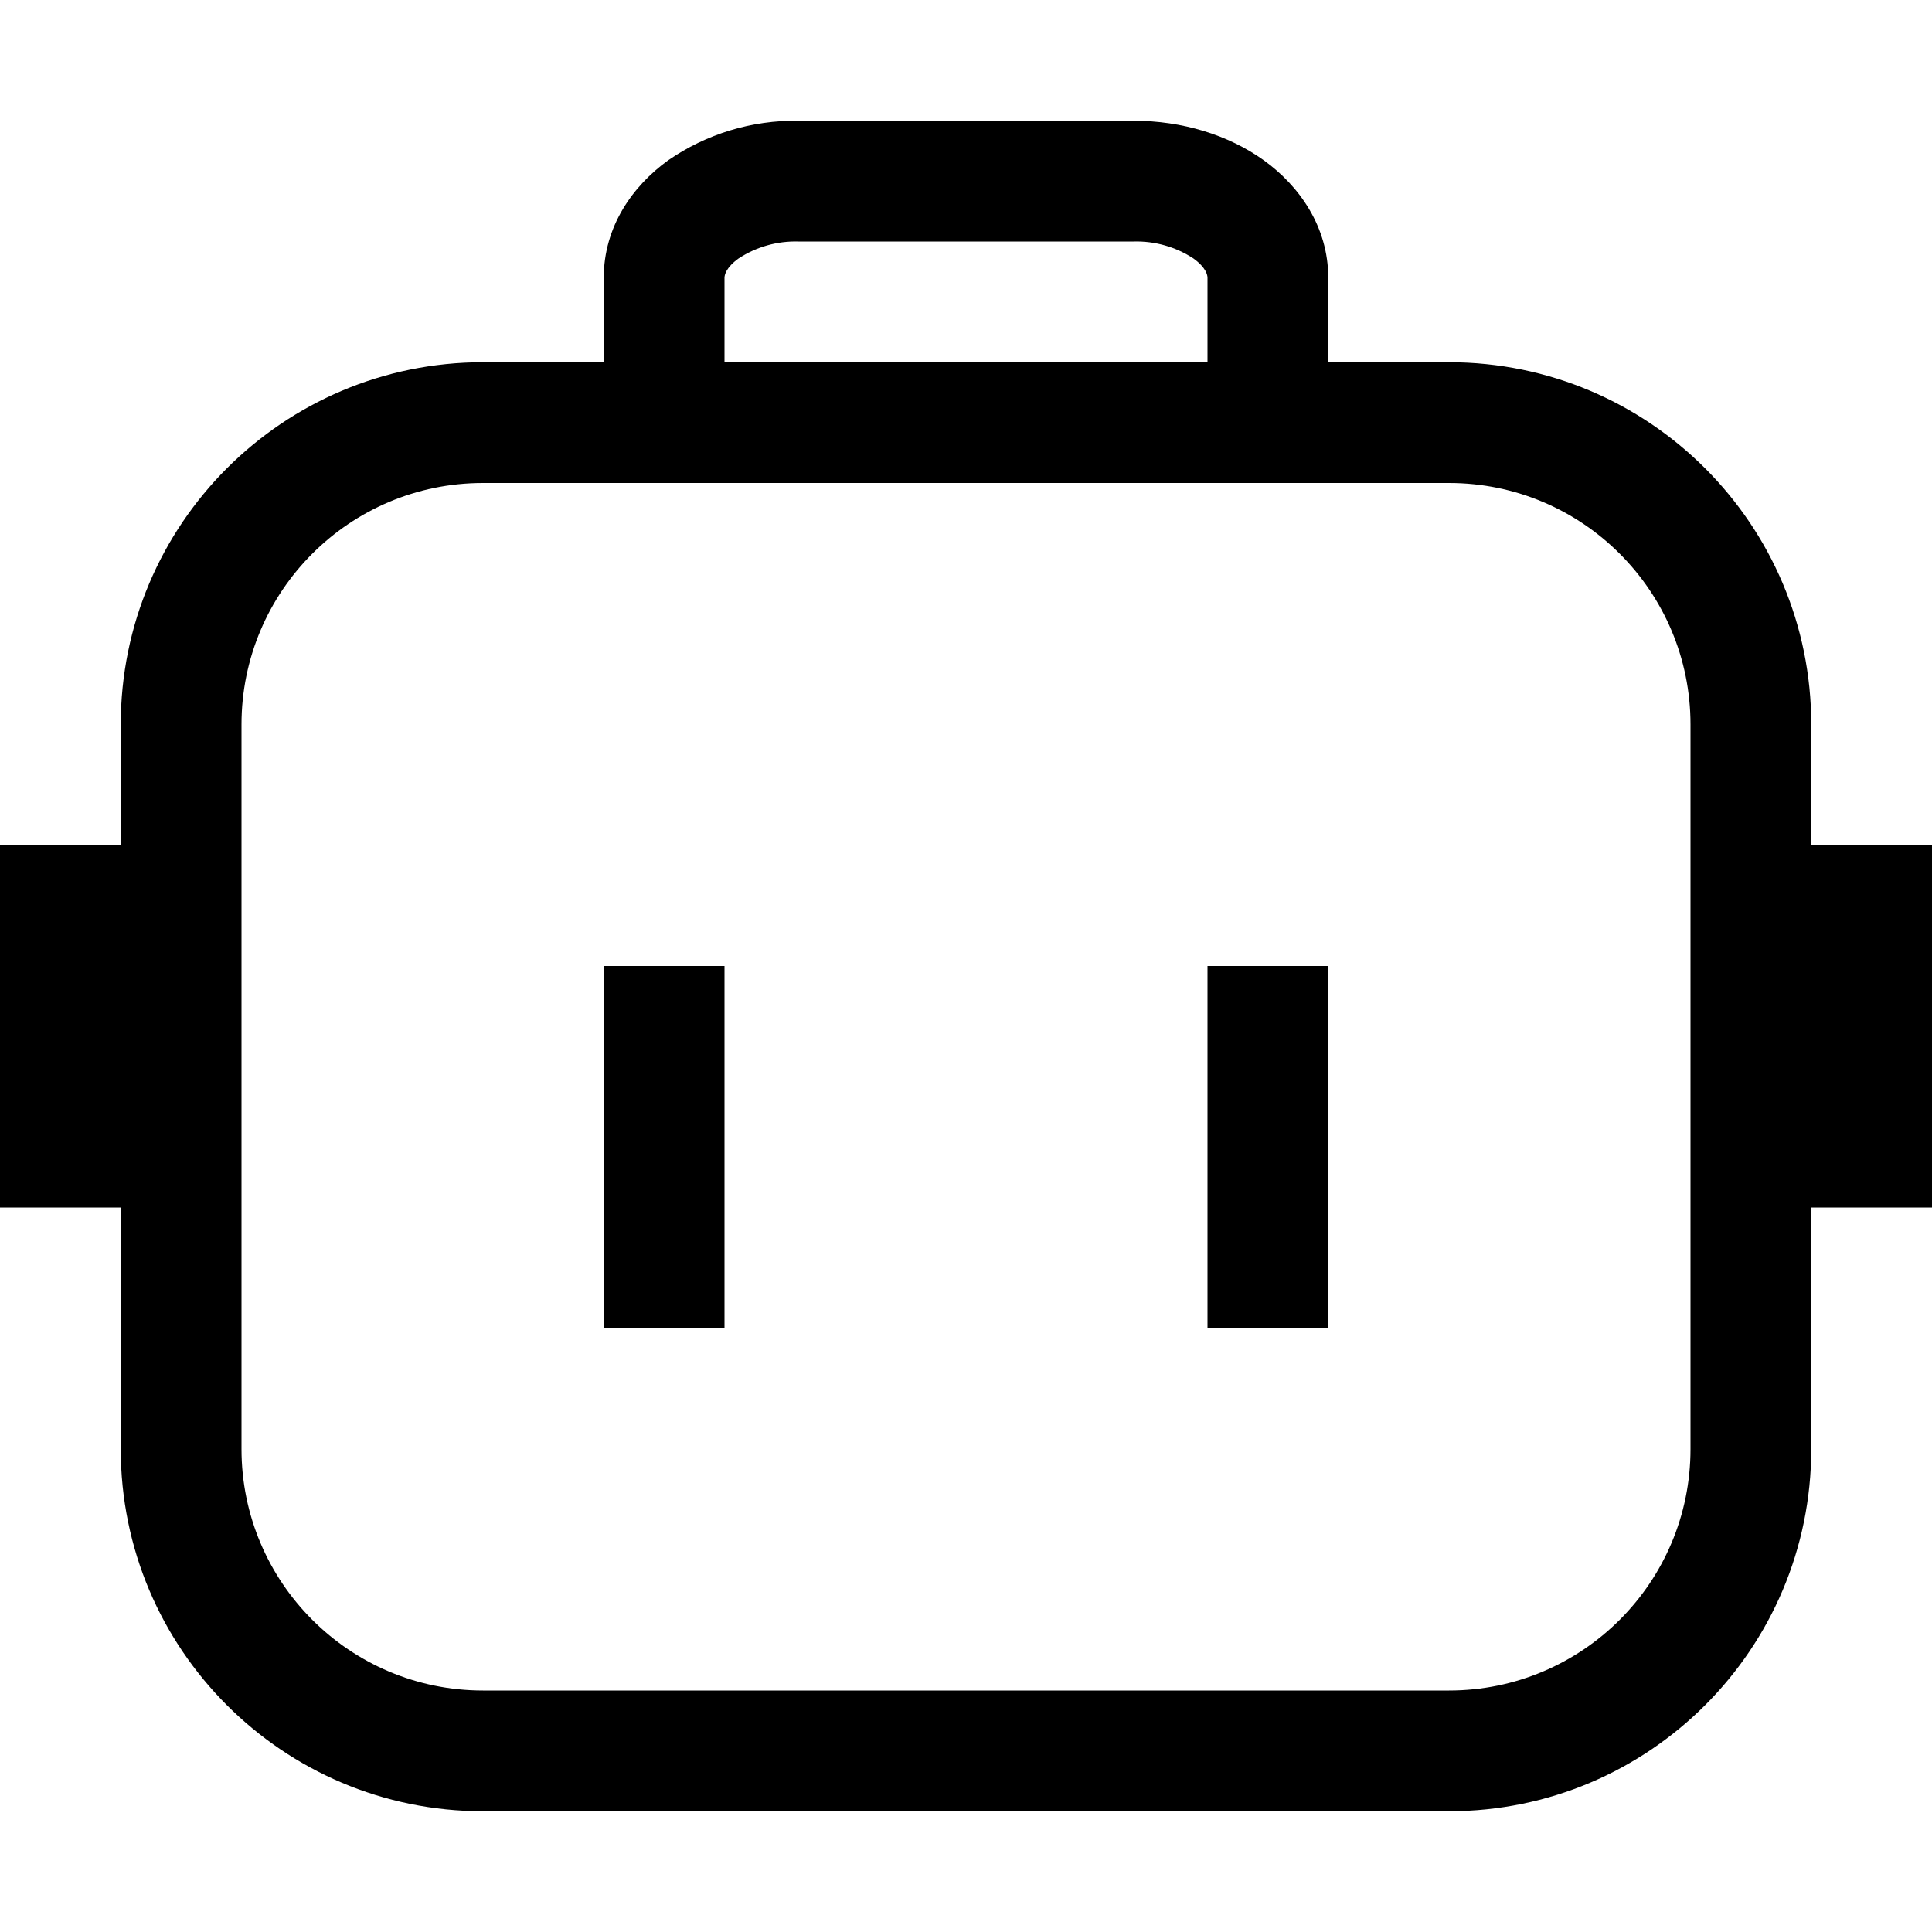
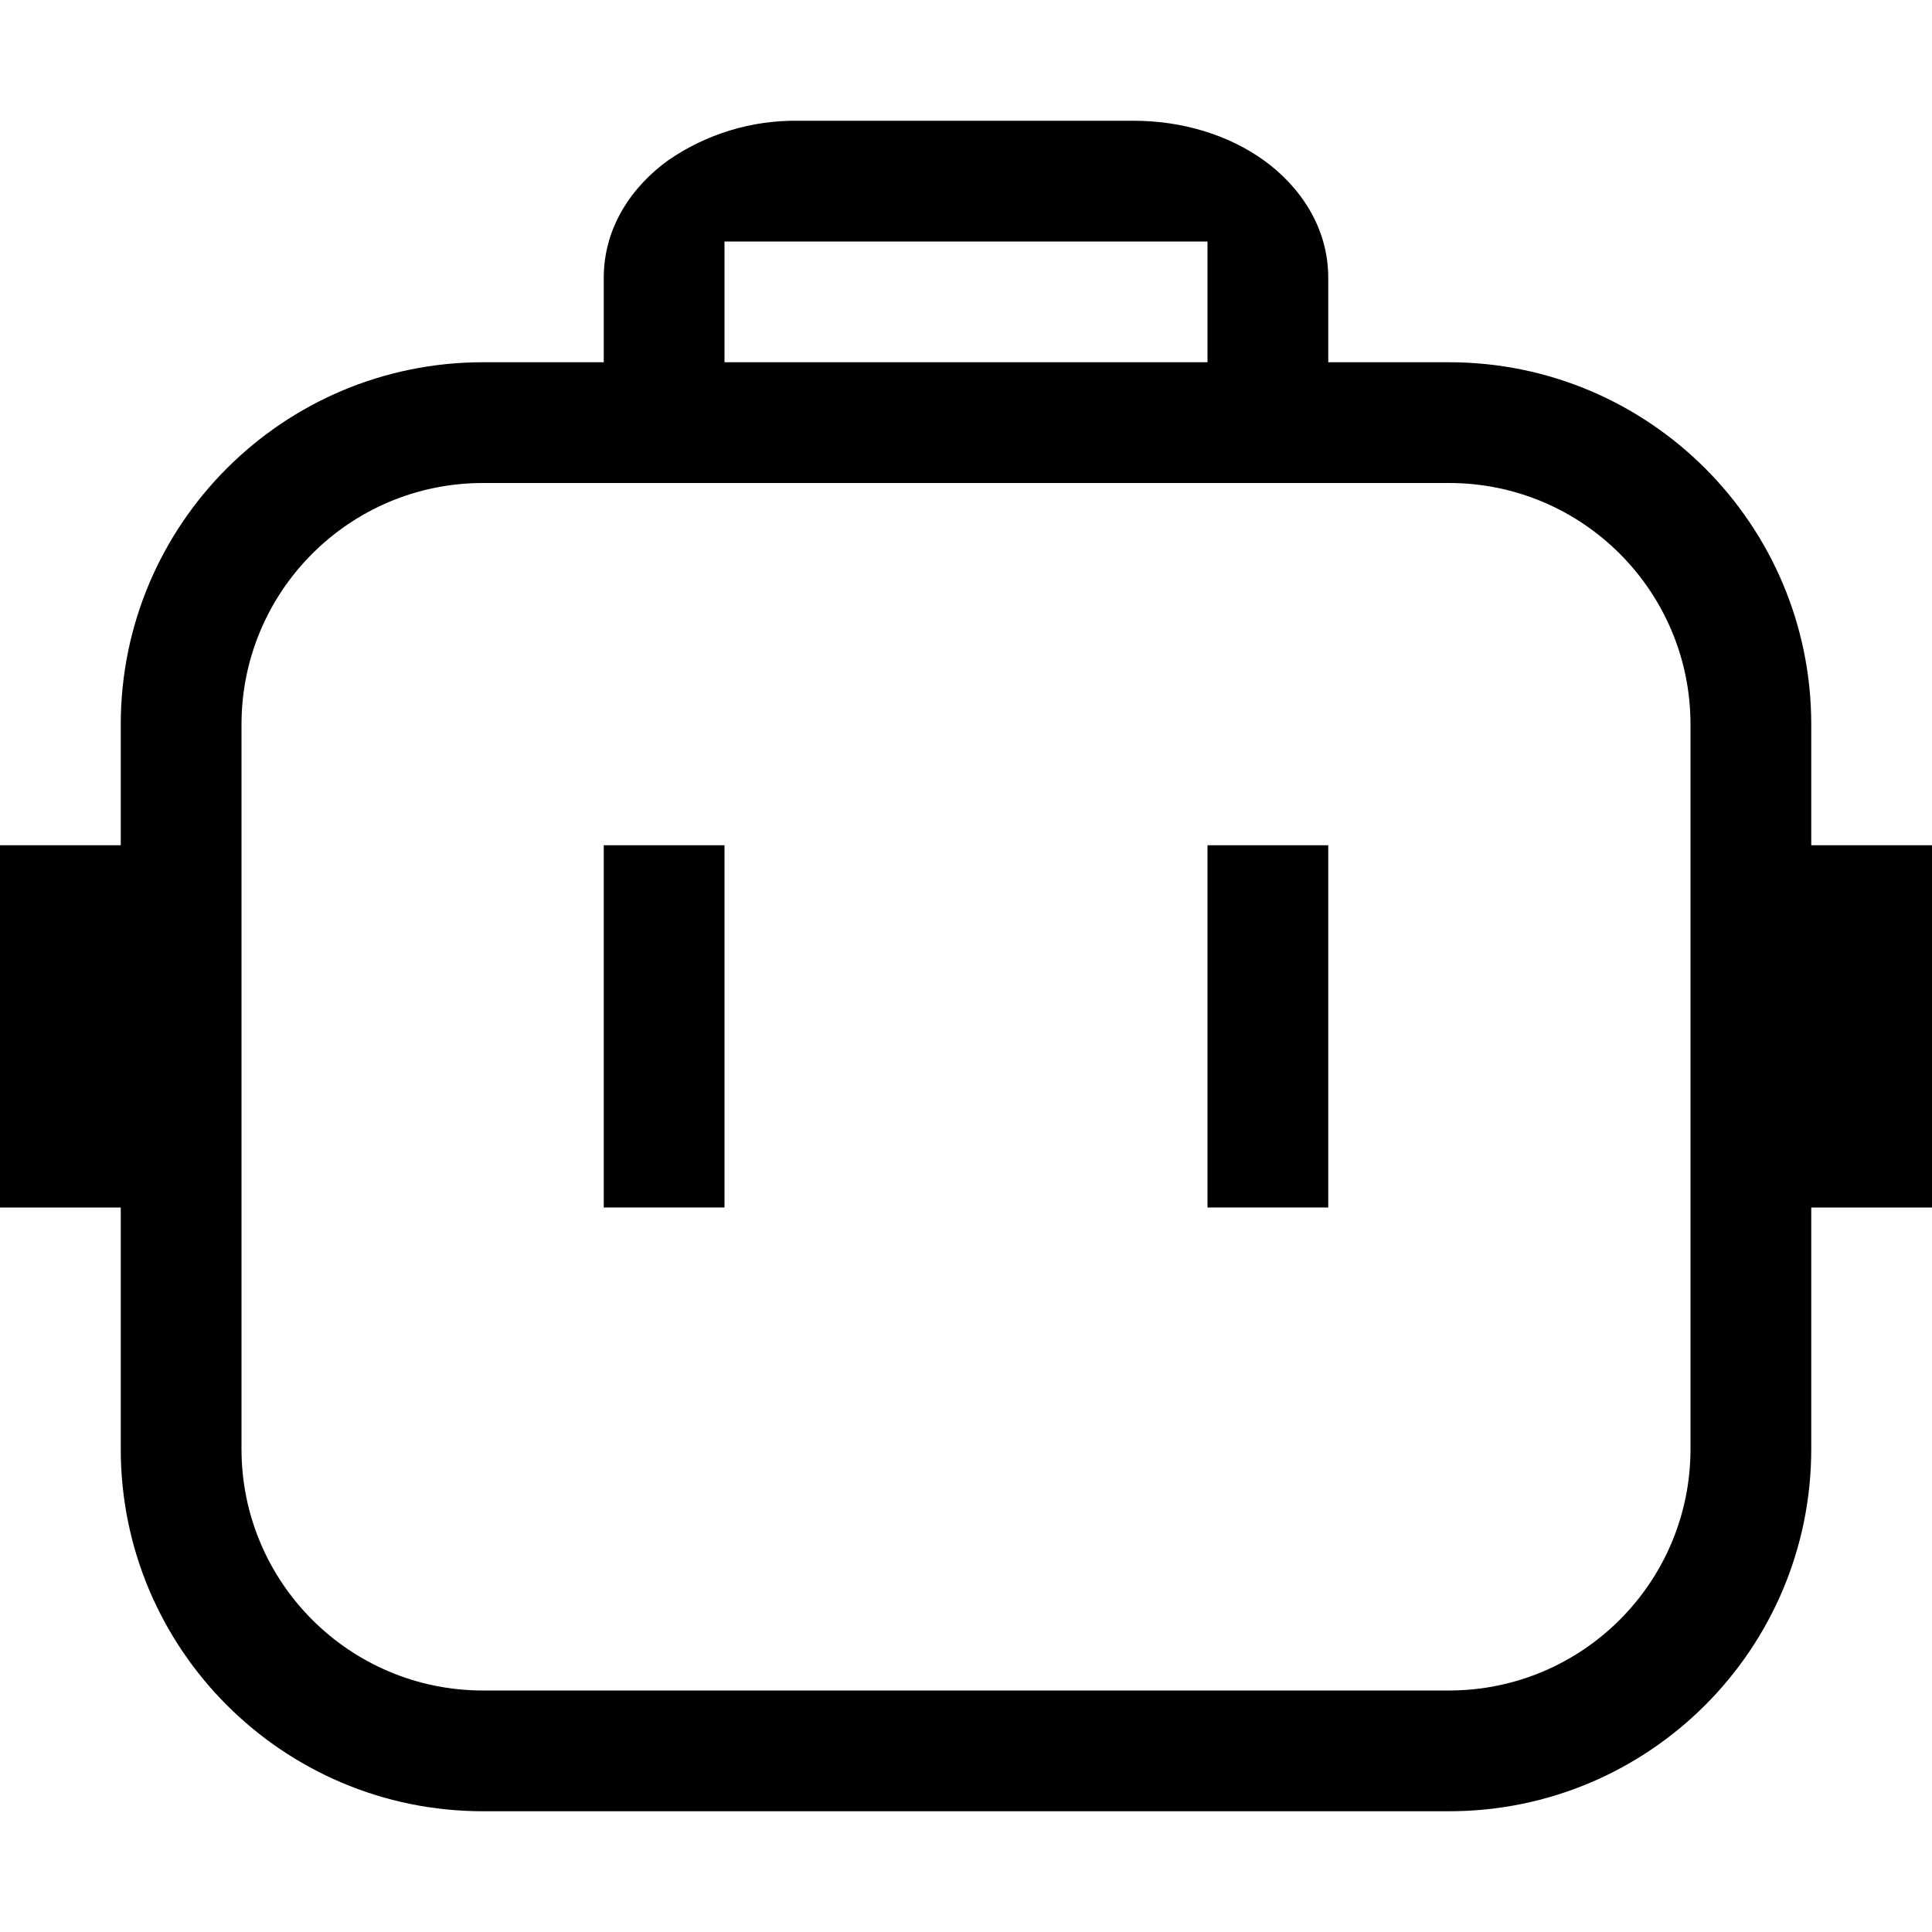
<svg xmlns="http://www.w3.org/2000/svg" width="16" height="16" viewBox="0 0 16 16">
-   <path fill-rule="evenodd" d="M9.389 1c.4 0 .783.116 1.078.328.294.212.533.55.533.972V3h1a3 3 0 0 1 3 3v1h1v3h-1v2a3 3 0 0 1-3 3H4a3 3 0 0 1-3-3v-2H0V7h1V6a3 3 0 0 1 3-3h1v-.7c0-.423.239-.76.533-.972A1.85 1.85 0 0 1 6.611 1zM4 4a2 2 0 0 0-2 2v6a2 2 0 0 0 2 2h8a2 2 0 0 0 2-2V6a2 2 0 0 0-2-2zm2.611-2a.86.86 0 0 0-.494.14C6.01 2.217 6 2.28 6 2.3V3h4v-.7c0-.02-.01-.083-.117-.16A.86.86 0 0 0 9.389 2z" clip-rule="evenodd" />
-   <path d="M5 11h1V8H5zm5 0h1V8h-1z" />
+   <path fill-rule="evenodd" d="M9.389 1c.4 0 .783.116 1.078.328.294.212.533.55.533.972V3h1a3 3 0 0 1 3 3v1h1v3h-1v2a3 3 0 0 1-3 3H4a3 3 0 0 1-3-3v-2H0V7h1V6a3 3 0 0 1 3-3h1v-.7c0-.423.239-.76.533-.972A1.85 1.85 0 0 1 6.611 1zM4 4a2 2 0 0 0-2 2v6a2 2 0 0 0 2 2h8a2 2 0 0 0 2-2V6a2 2 0 0 0-2-2zm2-2v1h4V2z" clip-rule="evenodd" />
+   <path d="M5 10h1V7H5zm5 0h1V7h-1z" />
</svg>
